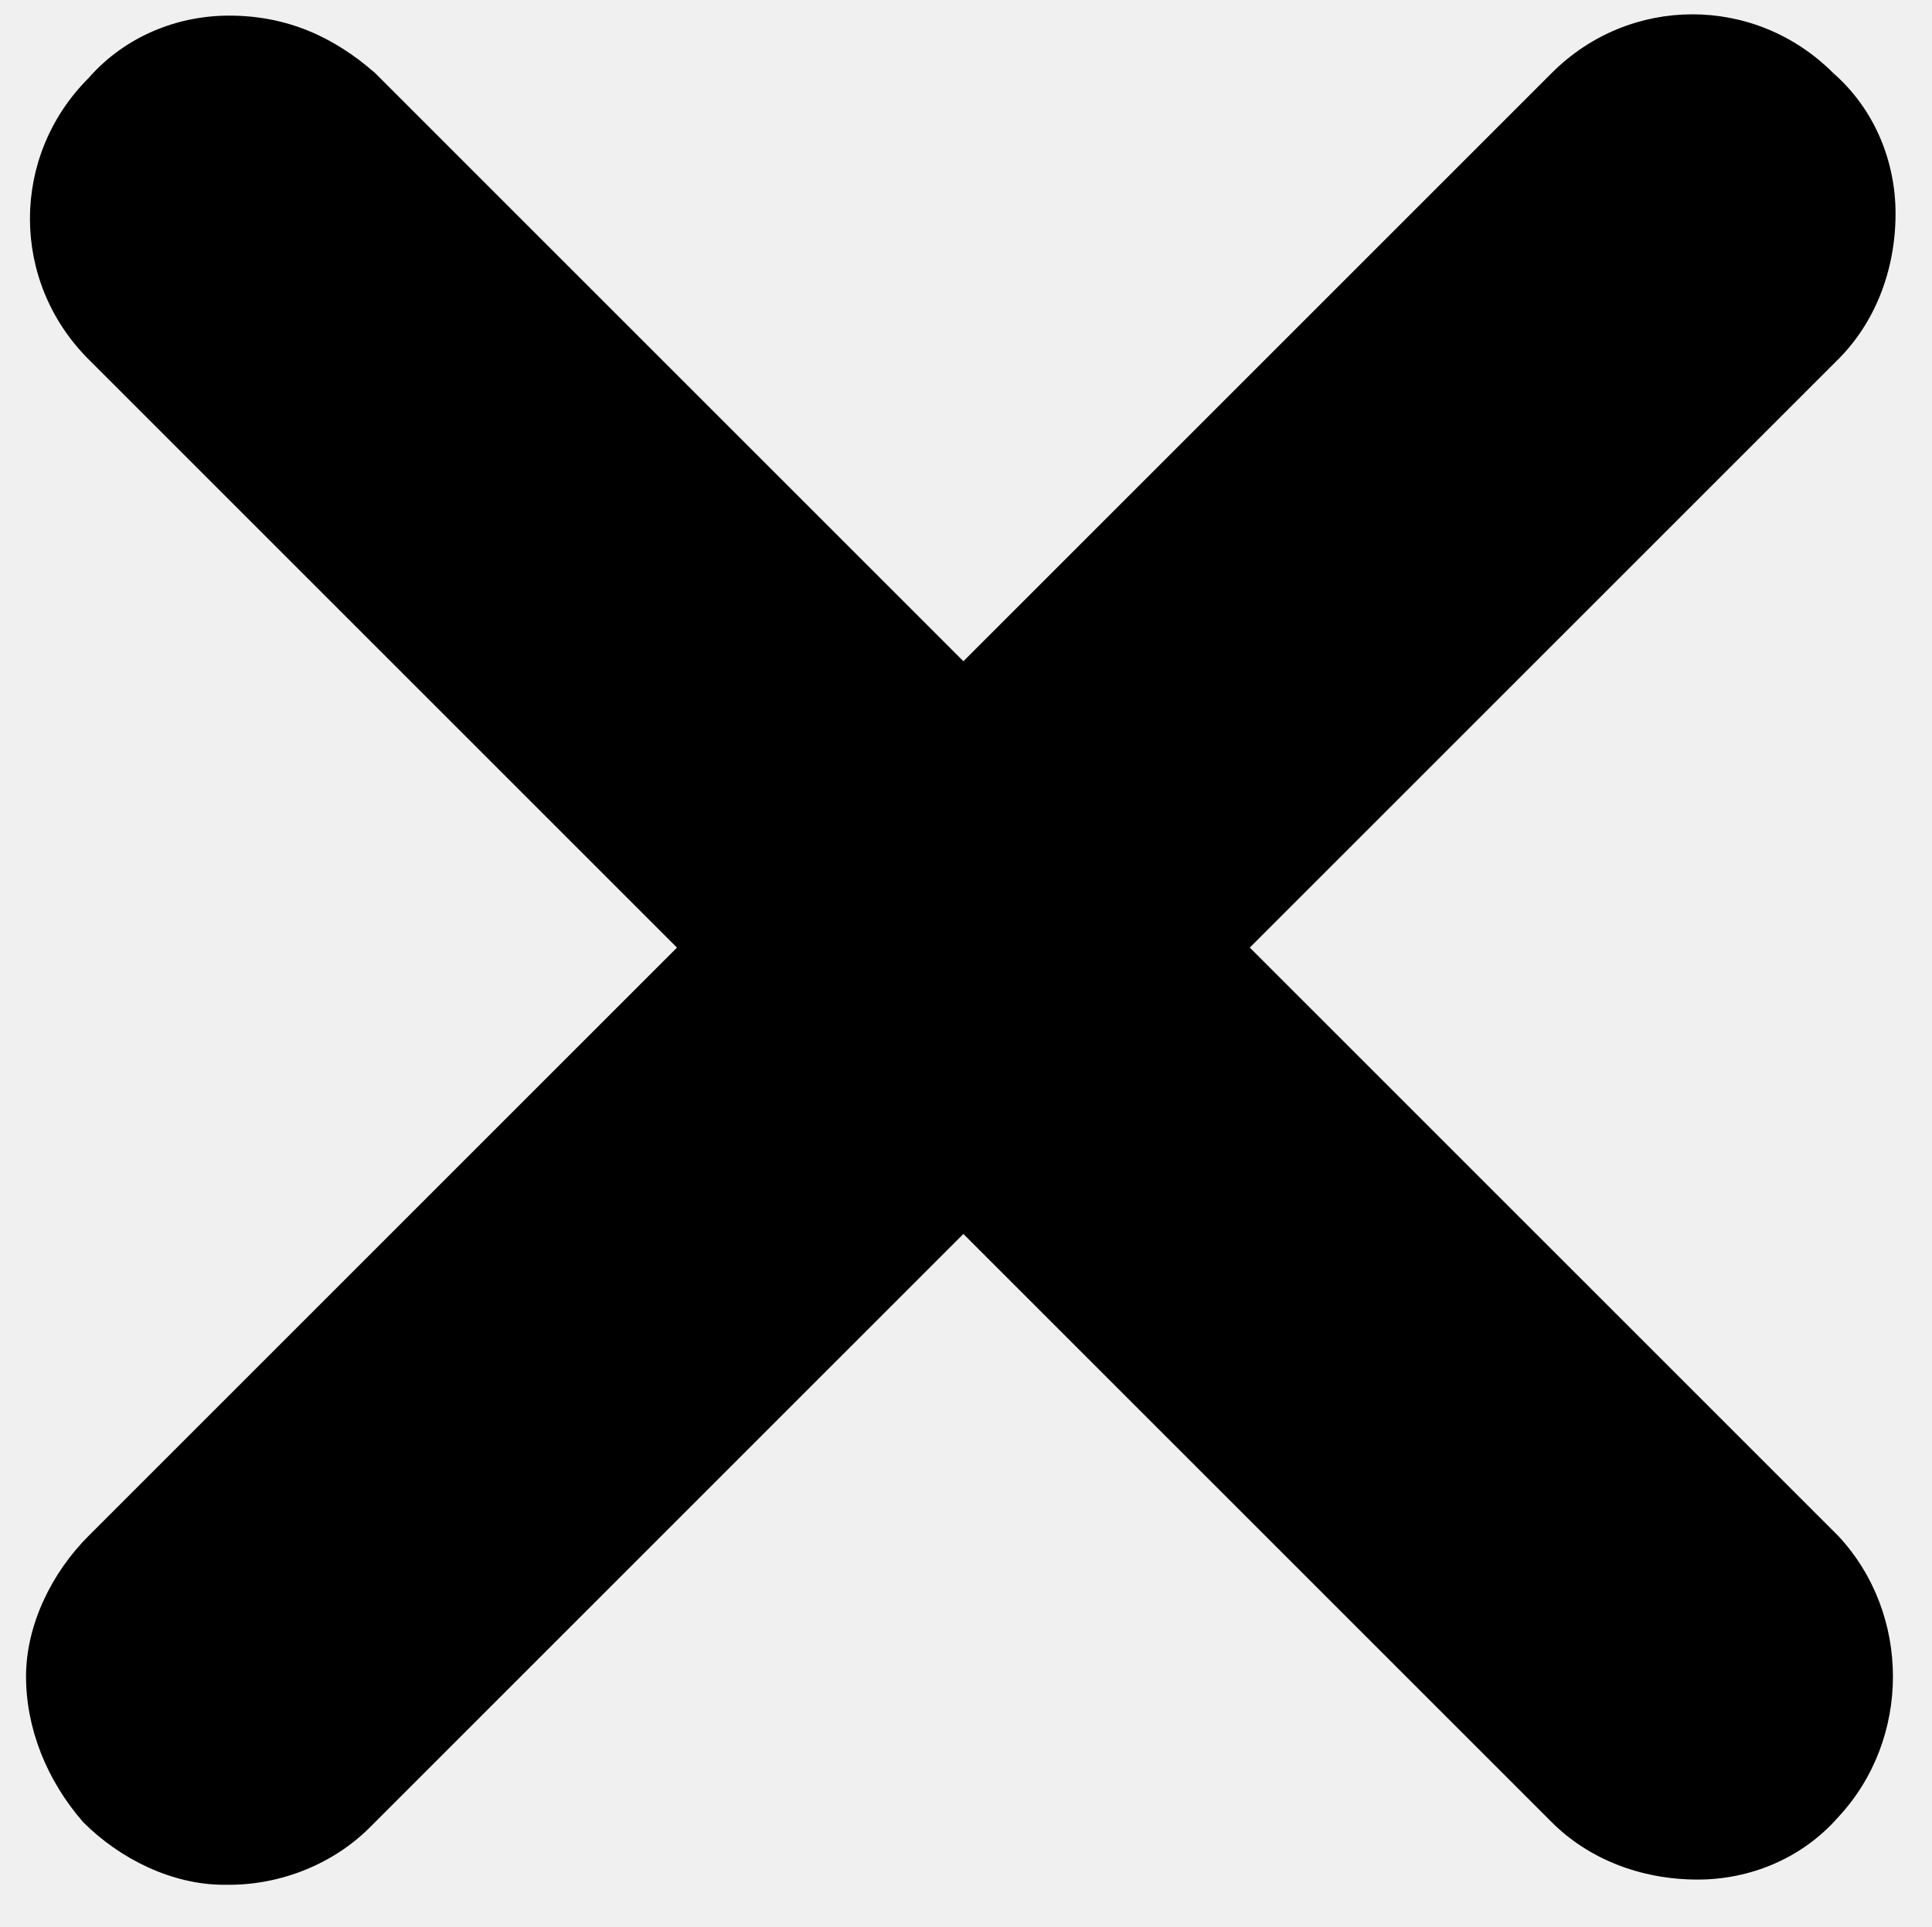
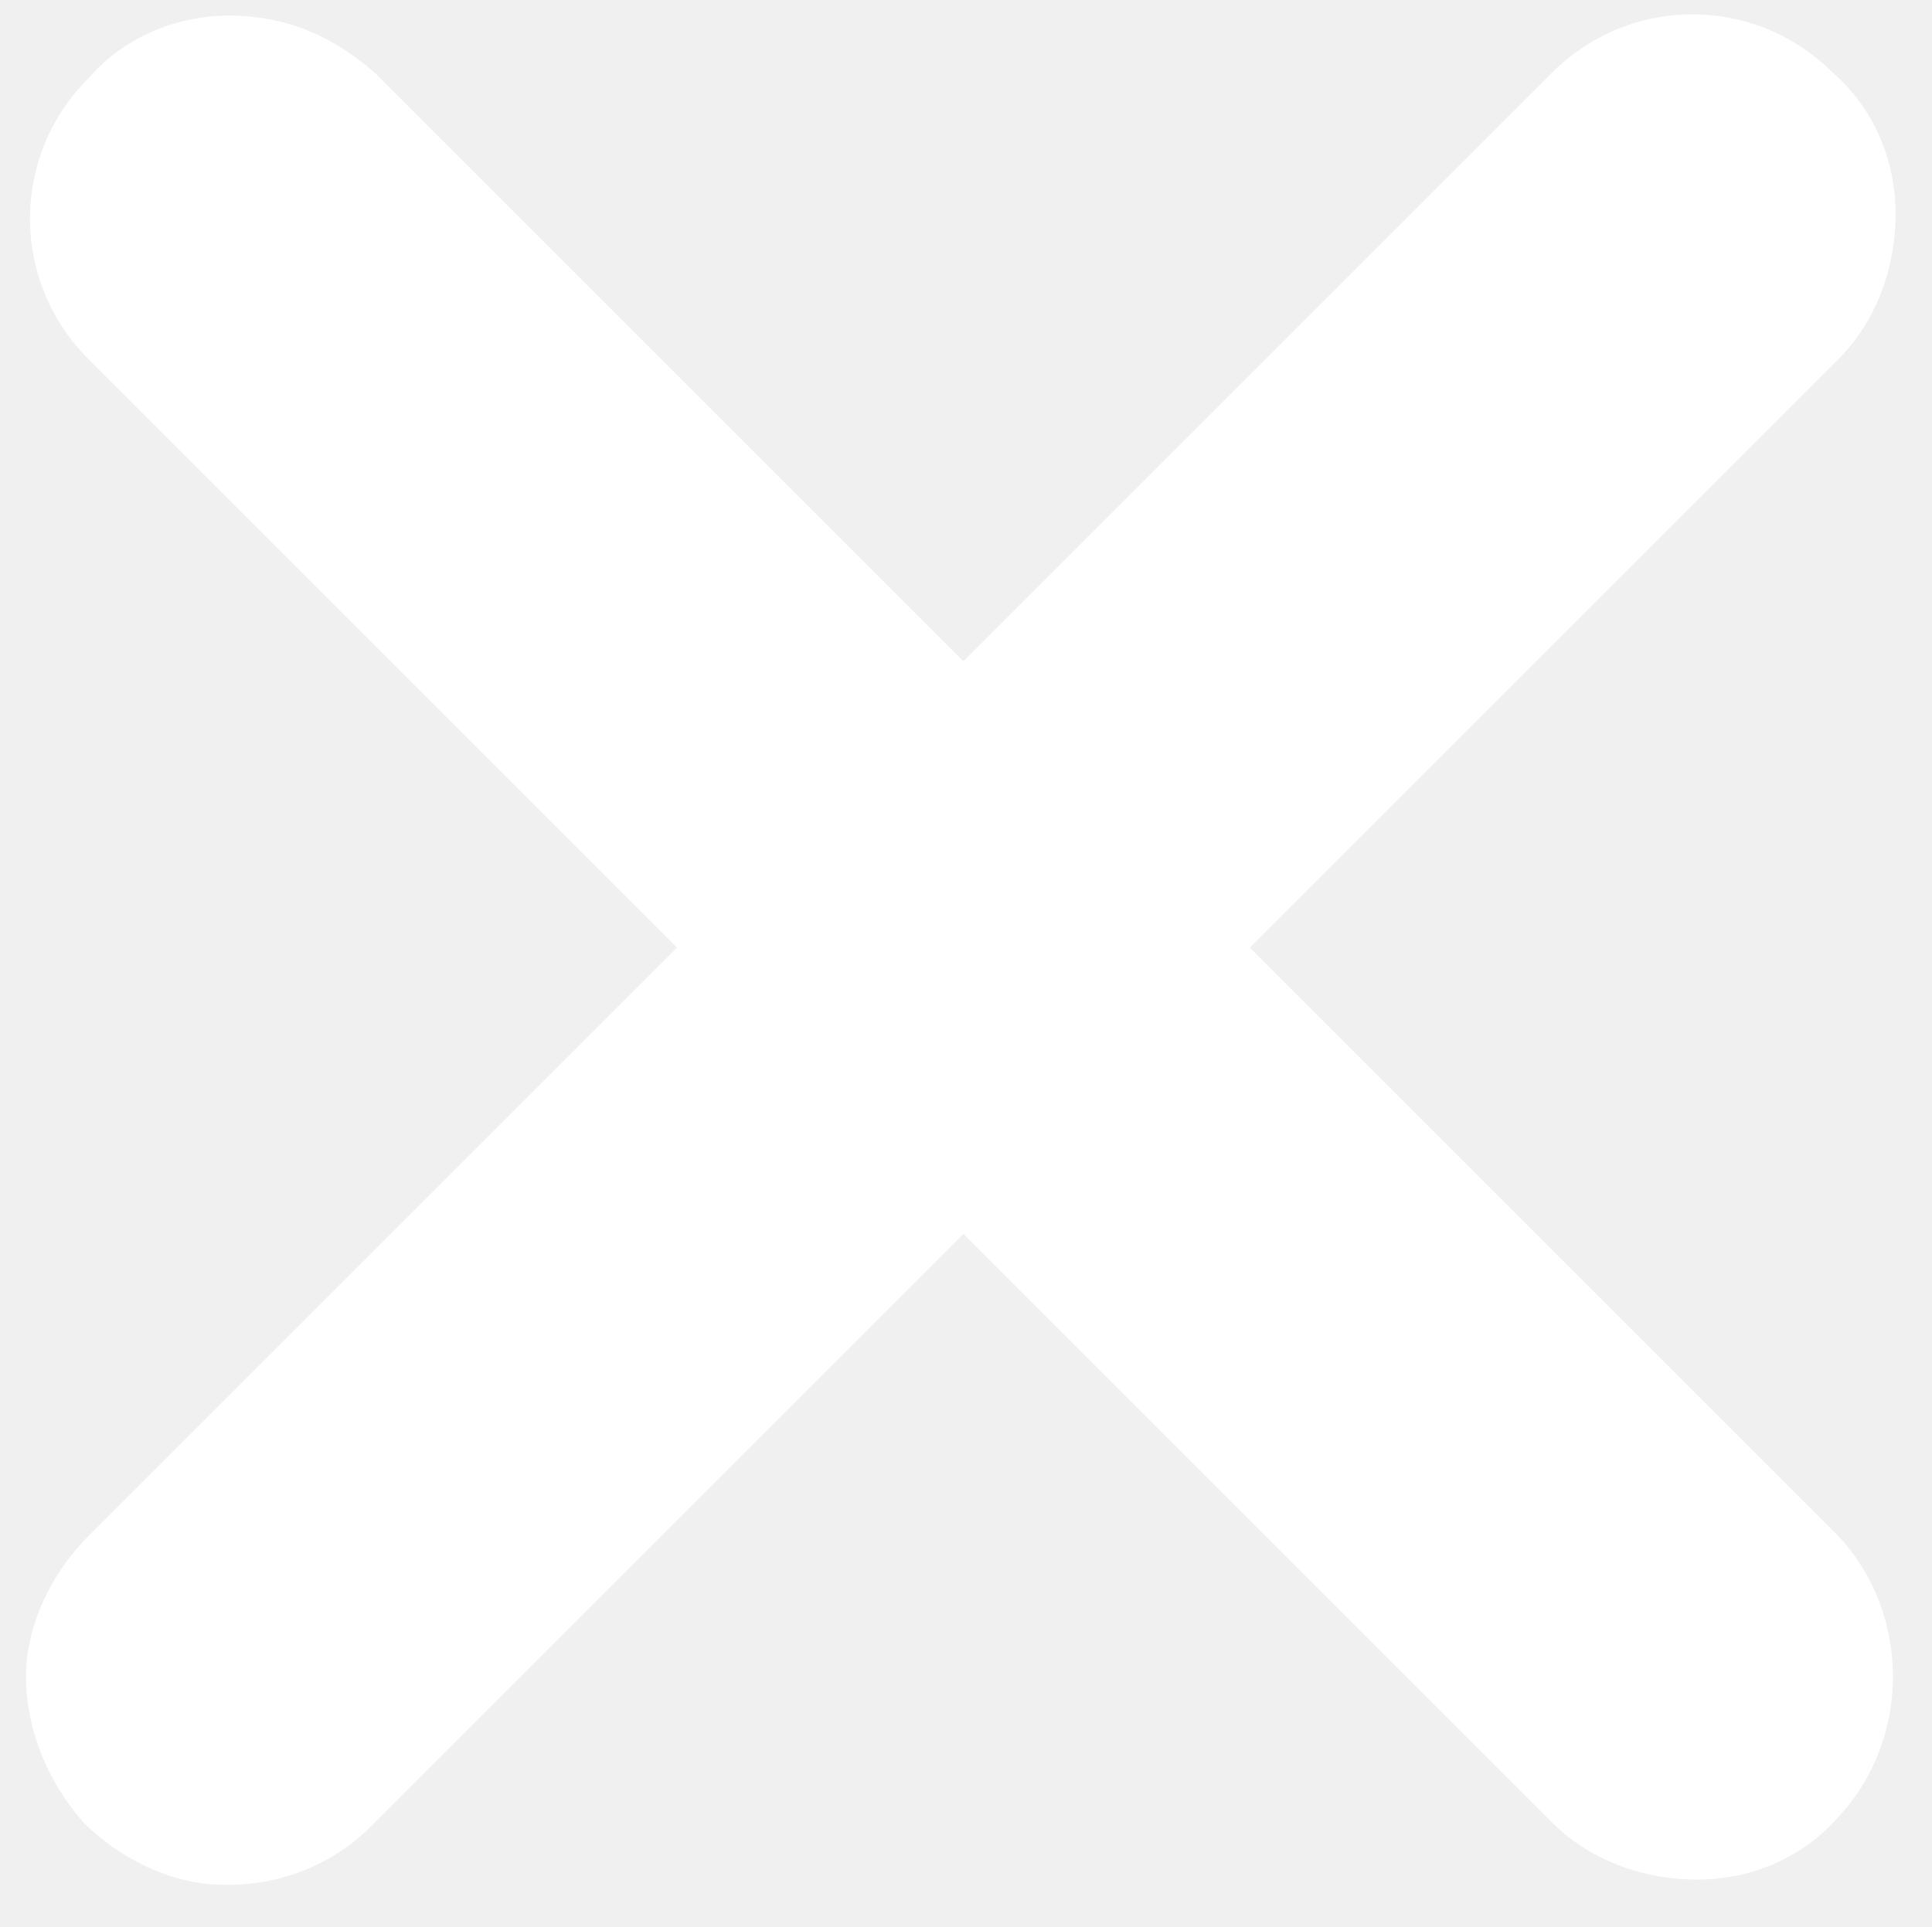
<svg xmlns="http://www.w3.org/2000/svg" version="1.1" id="Layer_1" x="0px" y="0px" viewBox="0 0 37.1 37" style="enable-background:new 0 0 37.1 37;" xml:space="preserve">
-   <path d="M35.3,29.5L24,18.2L35.3,6.9c0.7-0.7,1.1-1.7,1.1-2.8c0-1-0.4-2-1.2-2.7c-1.5-1.5-3.9-1.5-5.4,0L18.5,12.7L7.2,1.4  C6.4,0.7,5.5,0.3,4.4,0.3c-1,0-2,0.4-2.7,1.2C0.2,3,0.2,5.4,1.7,6.9L13,18.2L1.7,29.5c-0.7,0.7-1.2,1.7-1.2,2.7c0,1,0.4,2,1.1,2.8  c0.7,0.7,1.7,1.2,2.7,1.2c0,0,0,0,0.1,0c1,0,2-0.4,2.7-1.1l11.4-11.4L29.8,35c0.7,0.7,1.7,1.1,2.8,1.1c1,0,2-0.4,2.7-1.2  C36.7,33.4,36.7,31,35.3,29.5z" />
+   <path fill="#ffffff" d="M35.3,29.5L24,18.2L35.3,6.9c0.7-0.7,1.1-1.7,1.1-2.8c0-1-0.4-2-1.2-2.7c-1.5-1.5-3.9-1.5-5.4,0L18.5,12.7L7.2,1.4  C6.4,0.7,5.5,0.3,4.4,0.3c-1,0-2,0.4-2.7,1.2C0.2,3,0.2,5.4,1.7,6.9L13,18.2L1.7,29.5c-0.7,0.7-1.2,1.7-1.2,2.7c0,1,0.4,2,1.1,2.8  c0.7,0.7,1.7,1.2,2.7,1.2c0,0,0,0,0.1,0c1,0,2-0.4,2.7-1.1l11.4-11.4L29.8,35c0.7,0.7,1.7,1.1,2.8,1.1c1,0,2-0.4,2.7-1.2  C36.7,33.4,36.7,31,35.3,29.5z" />
</svg>
